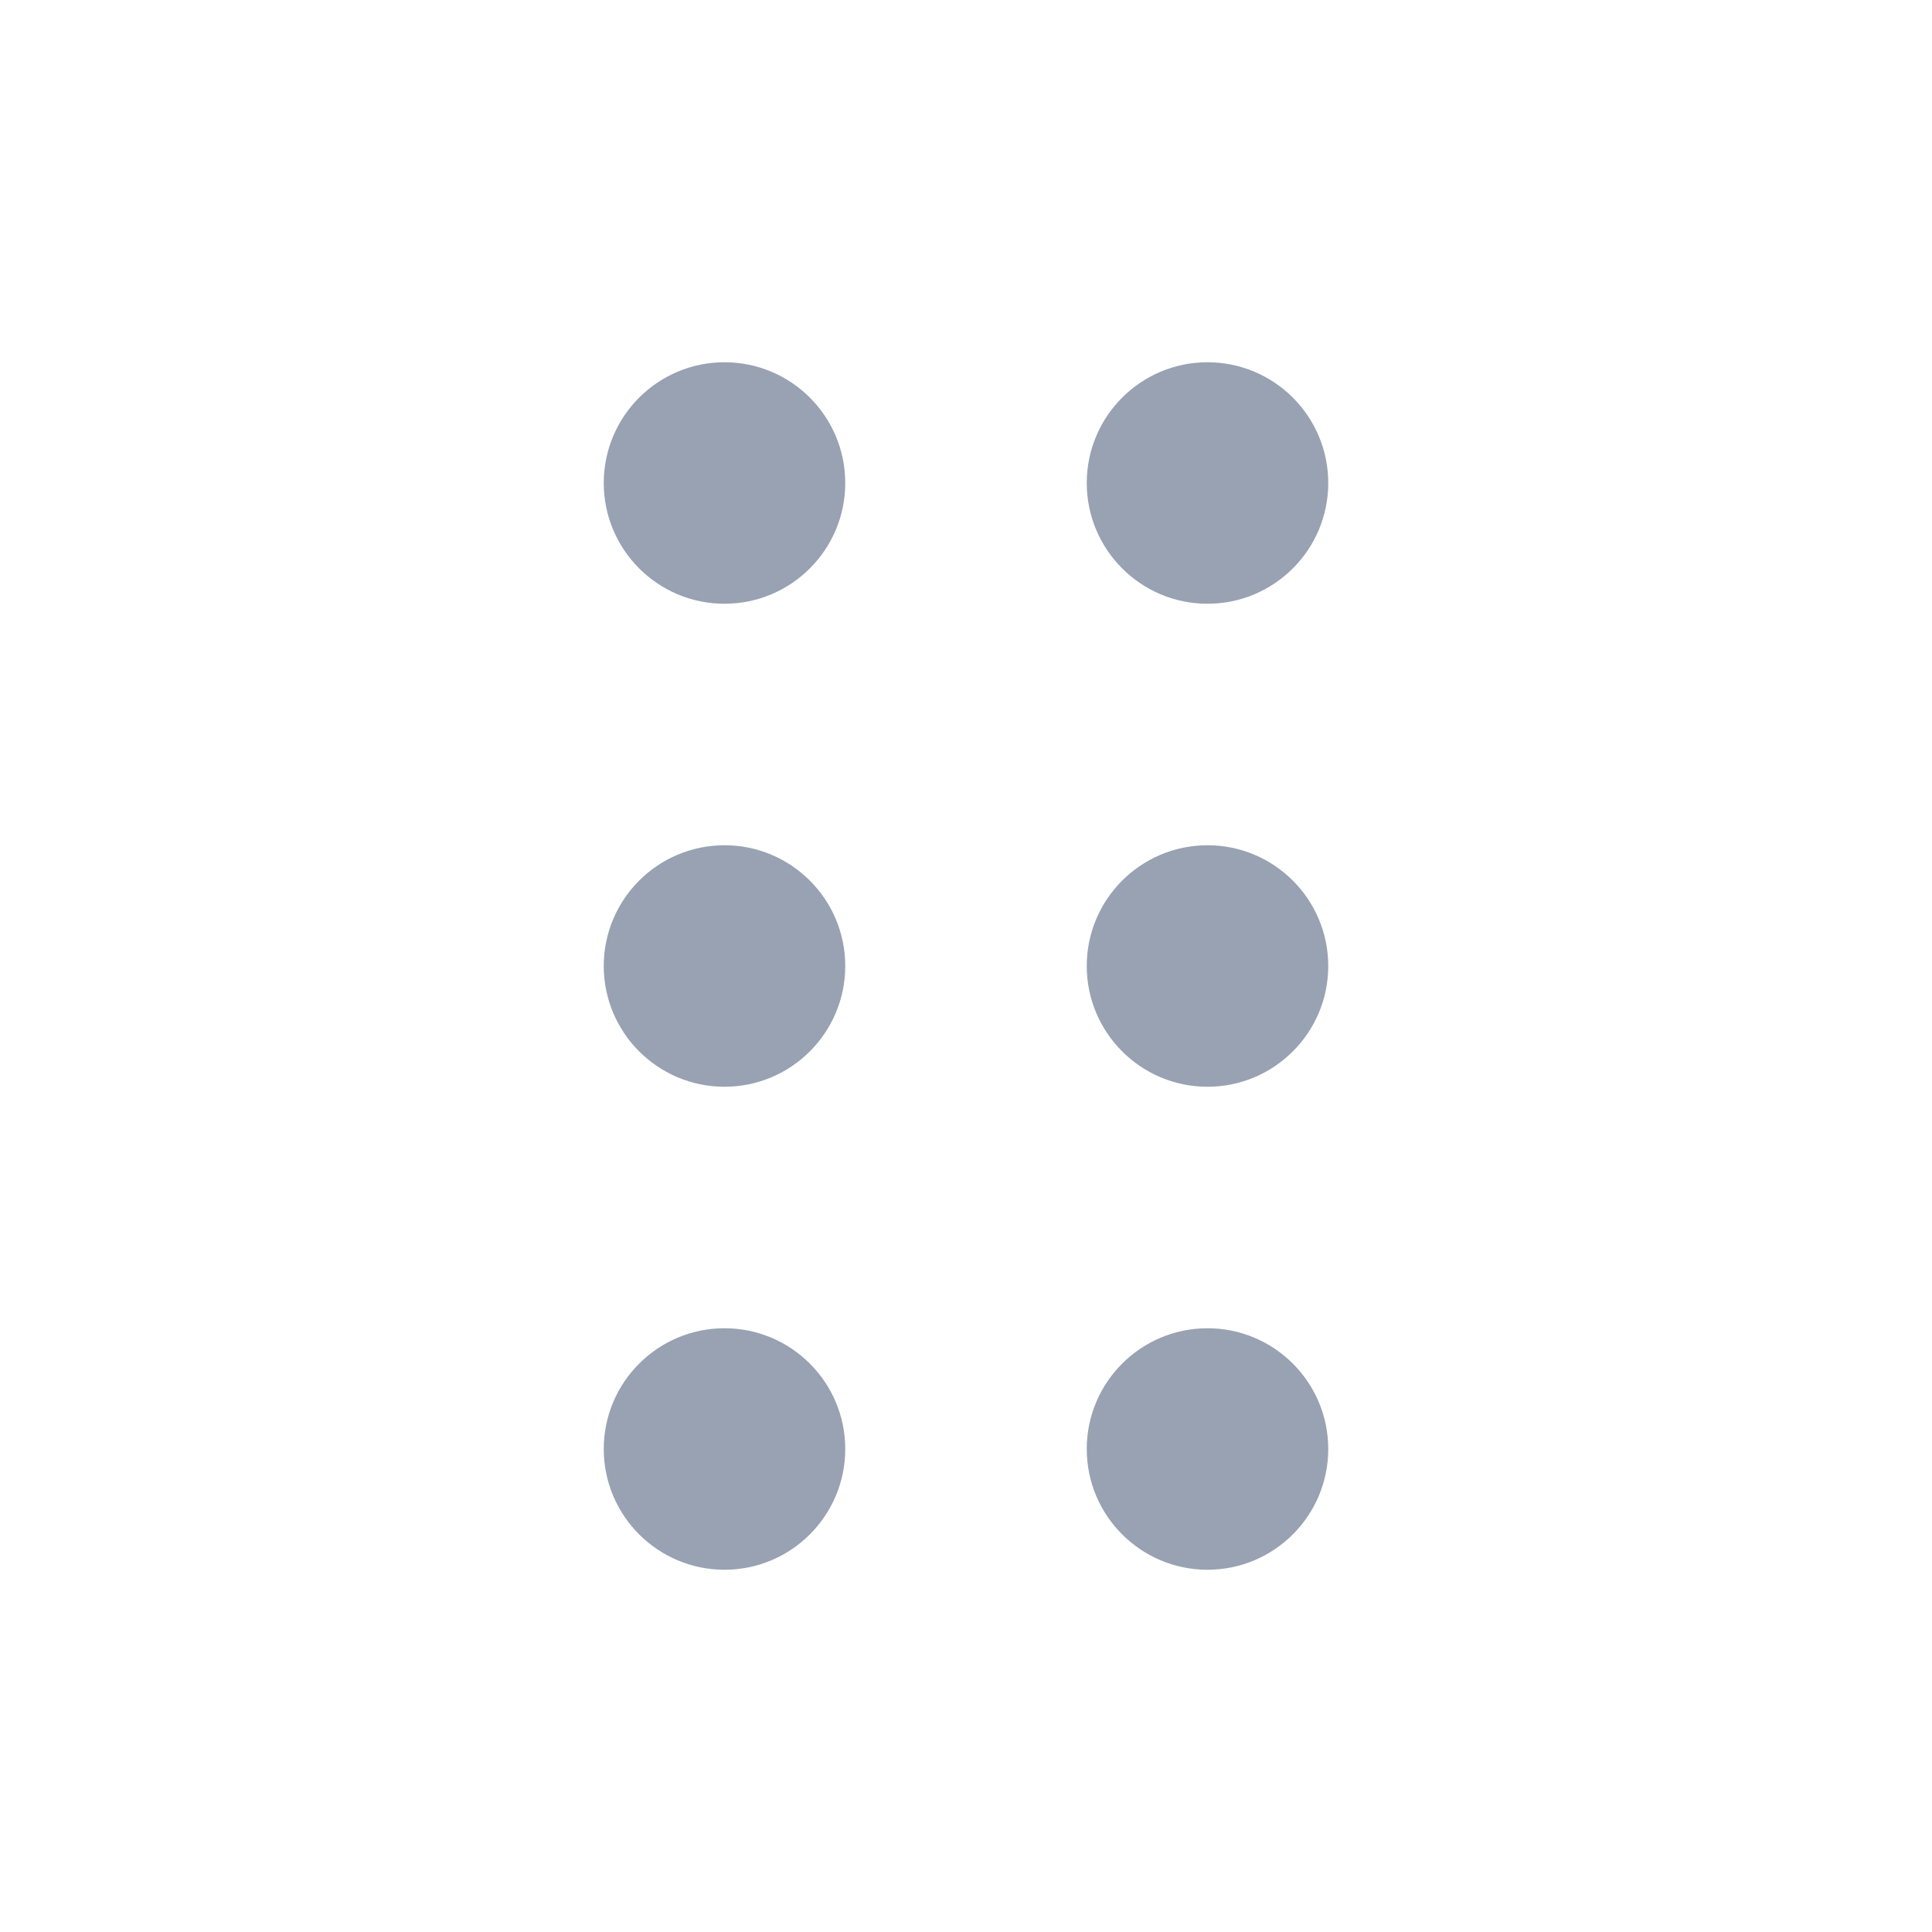
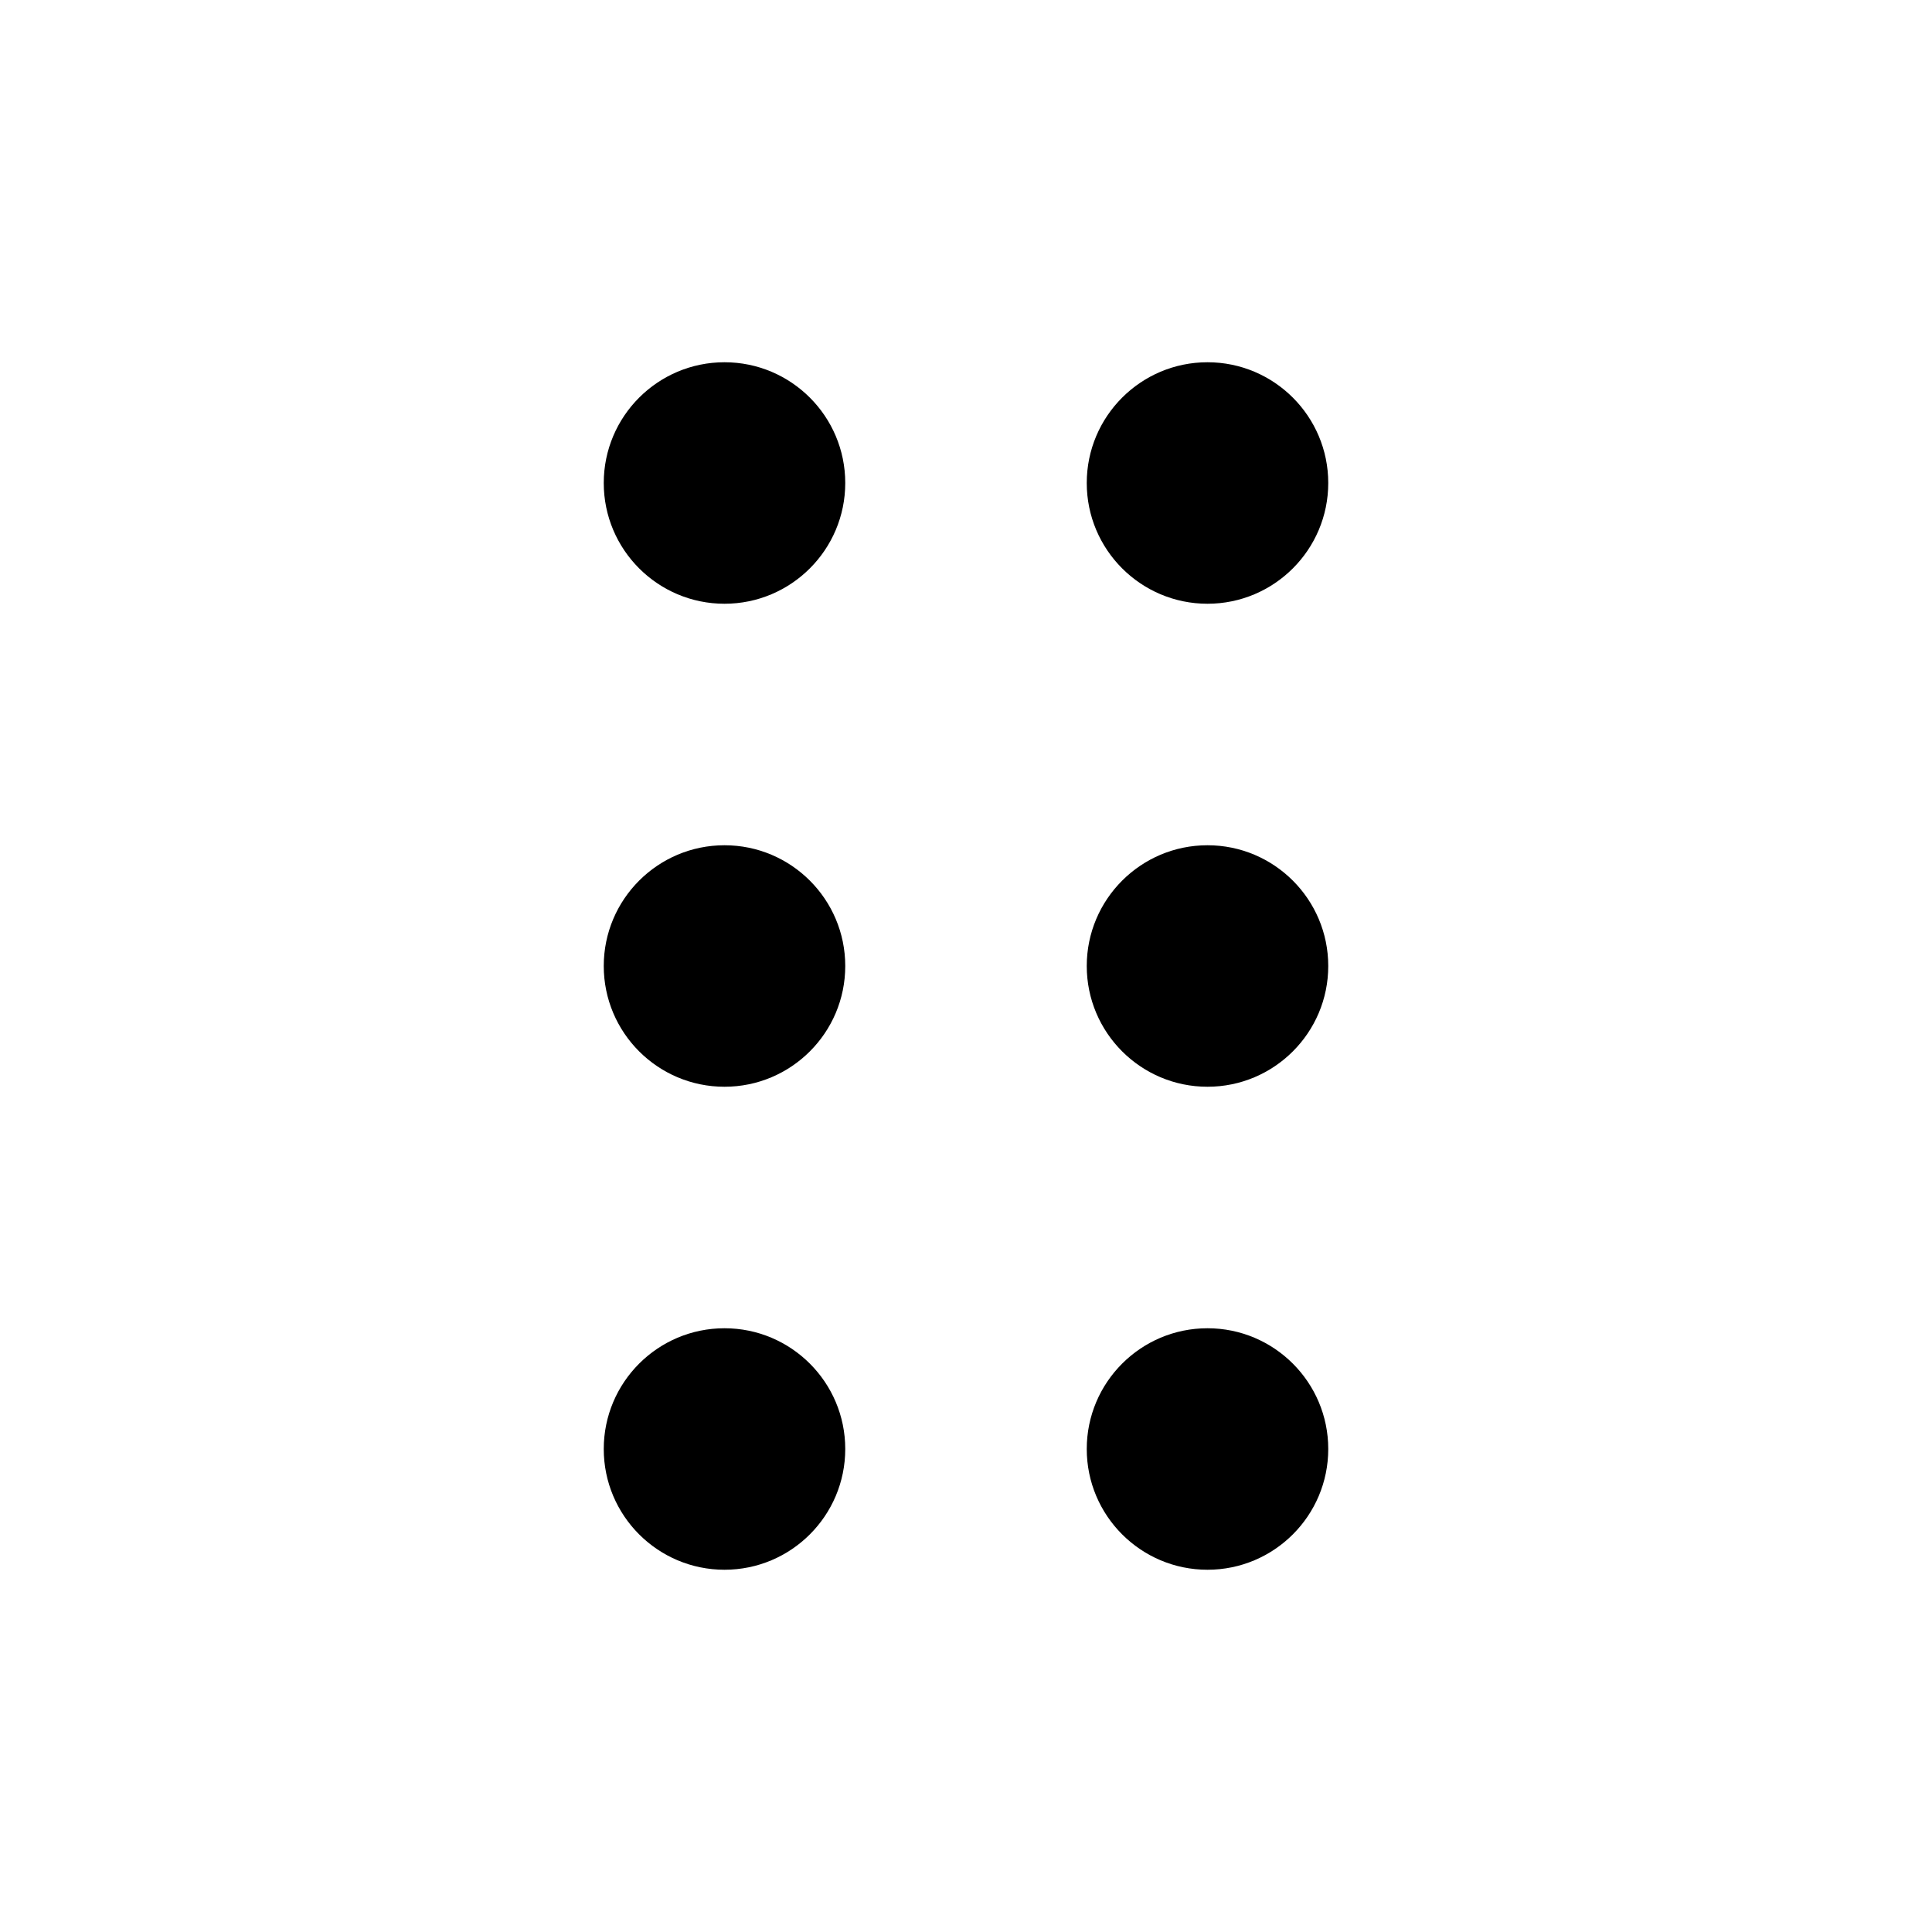
<svg xmlns="http://www.w3.org/2000/svg" width="16" height="16" viewBox="0 0 16 16" fill="none">
  <g id="Drag Handle">
-     <path id="drag-handle" fill-rule="evenodd" clip-rule="evenodd" d="M6 5C6.552 5 7 4.552 7 4C7 3.448 6.552 3 6 3C5.448 3 5 3.448 5 4C5 4.552 5.448 5 6 5ZM6 9C6.552 9 7 8.552 7 8C7 7.448 6.552 7 6 7C5.448 7 5 7.448 5 8C5 8.552 5.448 9 6 9ZM11 4C11 4.552 10.552 5 10 5C9.448 5 9 4.552 9 4C9 3.448 9.448 3 10 3C10.552 3 11 3.448 11 4ZM10 9C10.552 9 11 8.552 11 8C11 7.448 10.552 7 10 7C9.448 7 9 7.448 9 8C9 8.552 9.448 9 10 9ZM7 12C7 12.552 6.552 13 6 13C5.448 13 5 12.552 5 12C5 11.448 5.448 11 6 11C6.552 11 7 11.448 7 12ZM10 13C10.552 13 11 12.552 11 12C11 11.448 10.552 11 10 11C9.448 11 9 11.448 9 12C9 12.552 9.448 13 10 13Z" fill="#98A2B3" />
+     <path id="drag-handle" fill-rule="evenodd" clip-rule="evenodd" d="M6 5C6.552 5 7 4.552 7 4C7 3.448 6.552 3 6 3C5.448 3 5 3.448 5 4C5 4.552 5.448 5 6 5ZM6 9C6.552 9 7 8.552 7 8C7 7.448 6.552 7 6 7C5.448 7 5 7.448 5 8C5 8.552 5.448 9 6 9ZM11 4C11 4.552 10.552 5 10 5C9.448 5 9 4.552 9 4C9 3.448 9.448 3 10 3C10.552 3 11 3.448 11 4ZM10 9C10.552 9 11 8.552 11 8C11 7.448 10.552 7 10 7C9.448 7 9 7.448 9 8C9 8.552 9.448 9 10 9ZM7 12C7 12.552 6.552 13 6 13C5.448 13 5 12.552 5 12C5 11.448 5.448 11 6 11C6.552 11 7 11.448 7 12ZM10 13C10.552 13 11 12.552 11 12C11 11.448 10.552 11 10 11C9.448 11 9 11.448 9 12C9 12.552 9.448 13 10 13Z" fill="currentColor" />
  </g>
</svg>
